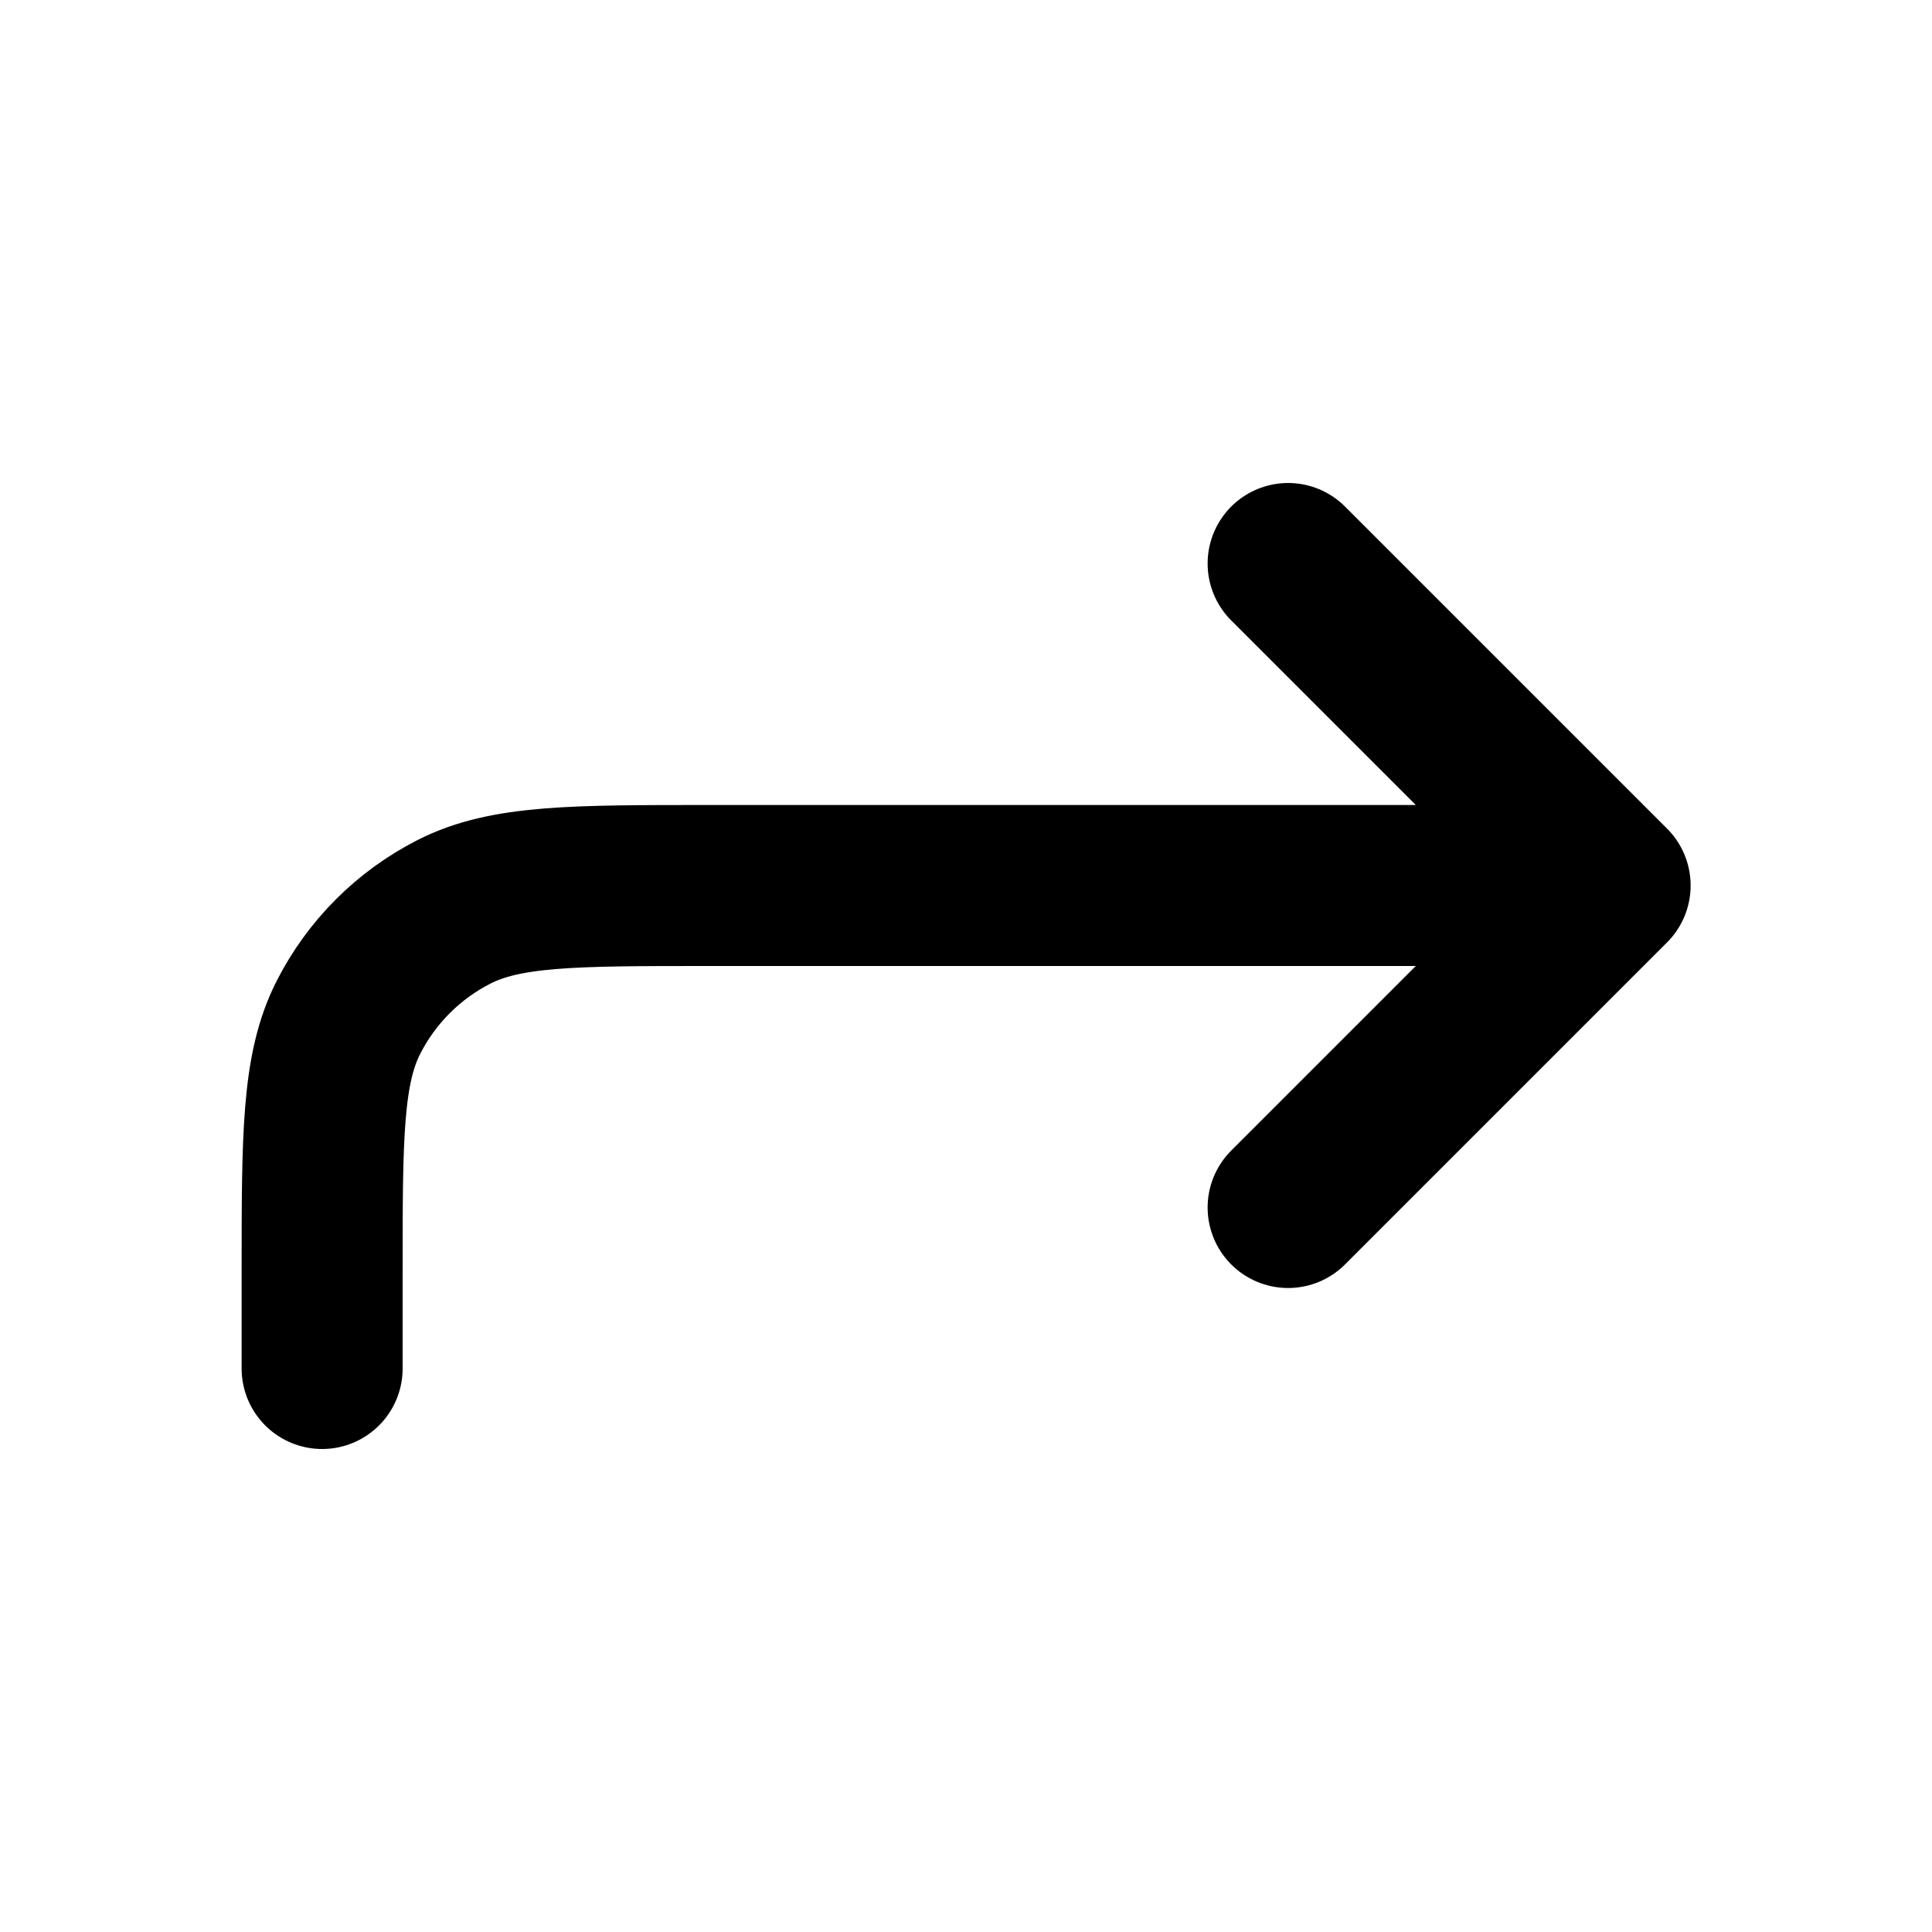
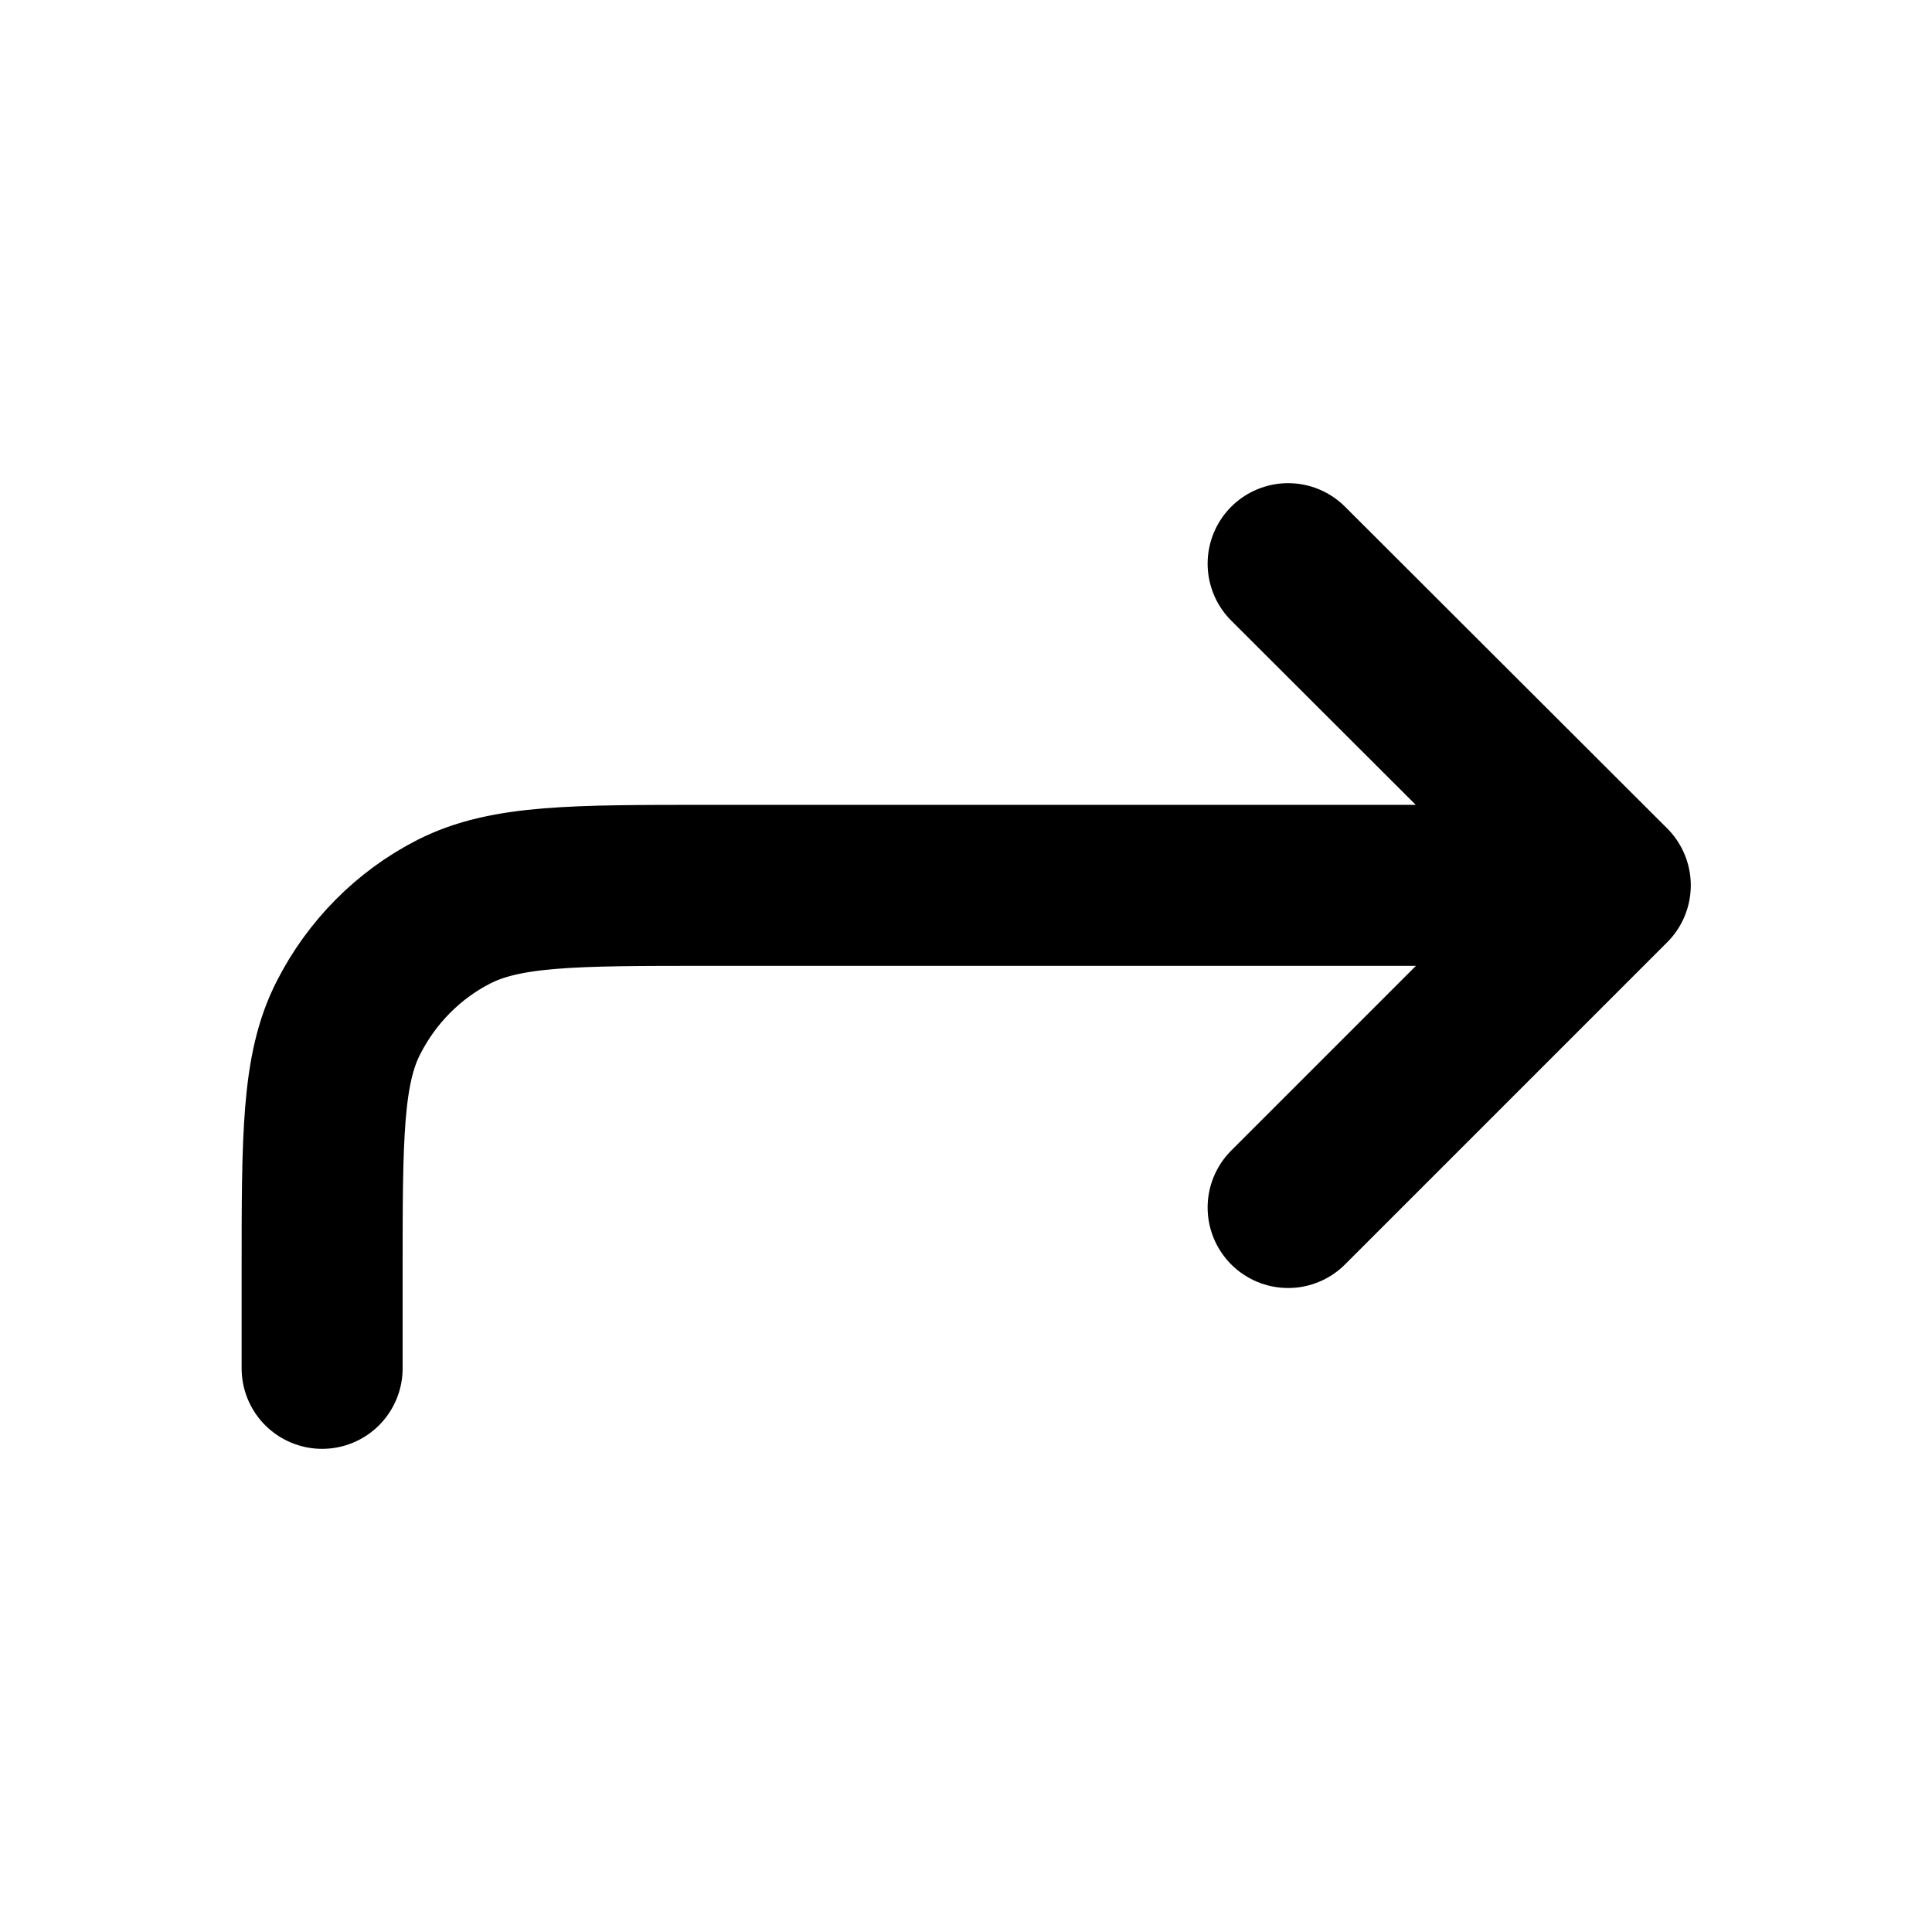
- <svg xmlns="http://www.w3.org/2000/svg" width="800px" height="800px" viewBox="0 0 24 24" fill="none" version="1.1" id="svg1">
-   <defs id="defs1" />
-   <g id="SVGRepo_bgCarrier" stroke-width="0" />
-   <g id="SVGRepo_tracerCarrier" stroke-linecap="round" stroke-linejoin="round" />
-   <g id="SVGRepo_iconCarrier" transform="matrix(-1,0,0,1,24.00155,0)">
-     <path d="M 20,17 V 15.8 C 20,14.12 20,13.28 19.673,12.638 19.385,12.073 18.927,11.615 18.362,11.327 17.72,11 16.88,11 15.2,11 H 4 m 0,0 4,-4 m -4,4 4,4" stroke="#000000" stroke-width="2" stroke-linecap="round" stroke-linejoin="round" id="path1" />
-   </g>
+ <svg xmlns="http://www.w3.org/2000/svg" width="16" height="16" viewBox="0 0 16 16" fill="none">
+   <path d="M 20 16.998 L 20 15.803 C 20 14.121 20 13.277 19.671 12.639 C 19.384 12.076 18.927 11.613 18.365 11.326 C 17.72 10.998 16.882 10.998 15.201 10.998 L 3.998 10.998 M 3.998 10.998 L 8 7.002 M 3.998 10.998 L 8 15 " stroke="black" stroke-width="2" stroke-linecap="round" transform="matrix(-0.666667,0,0,0.666667,16.00103,0)" />
</svg>
